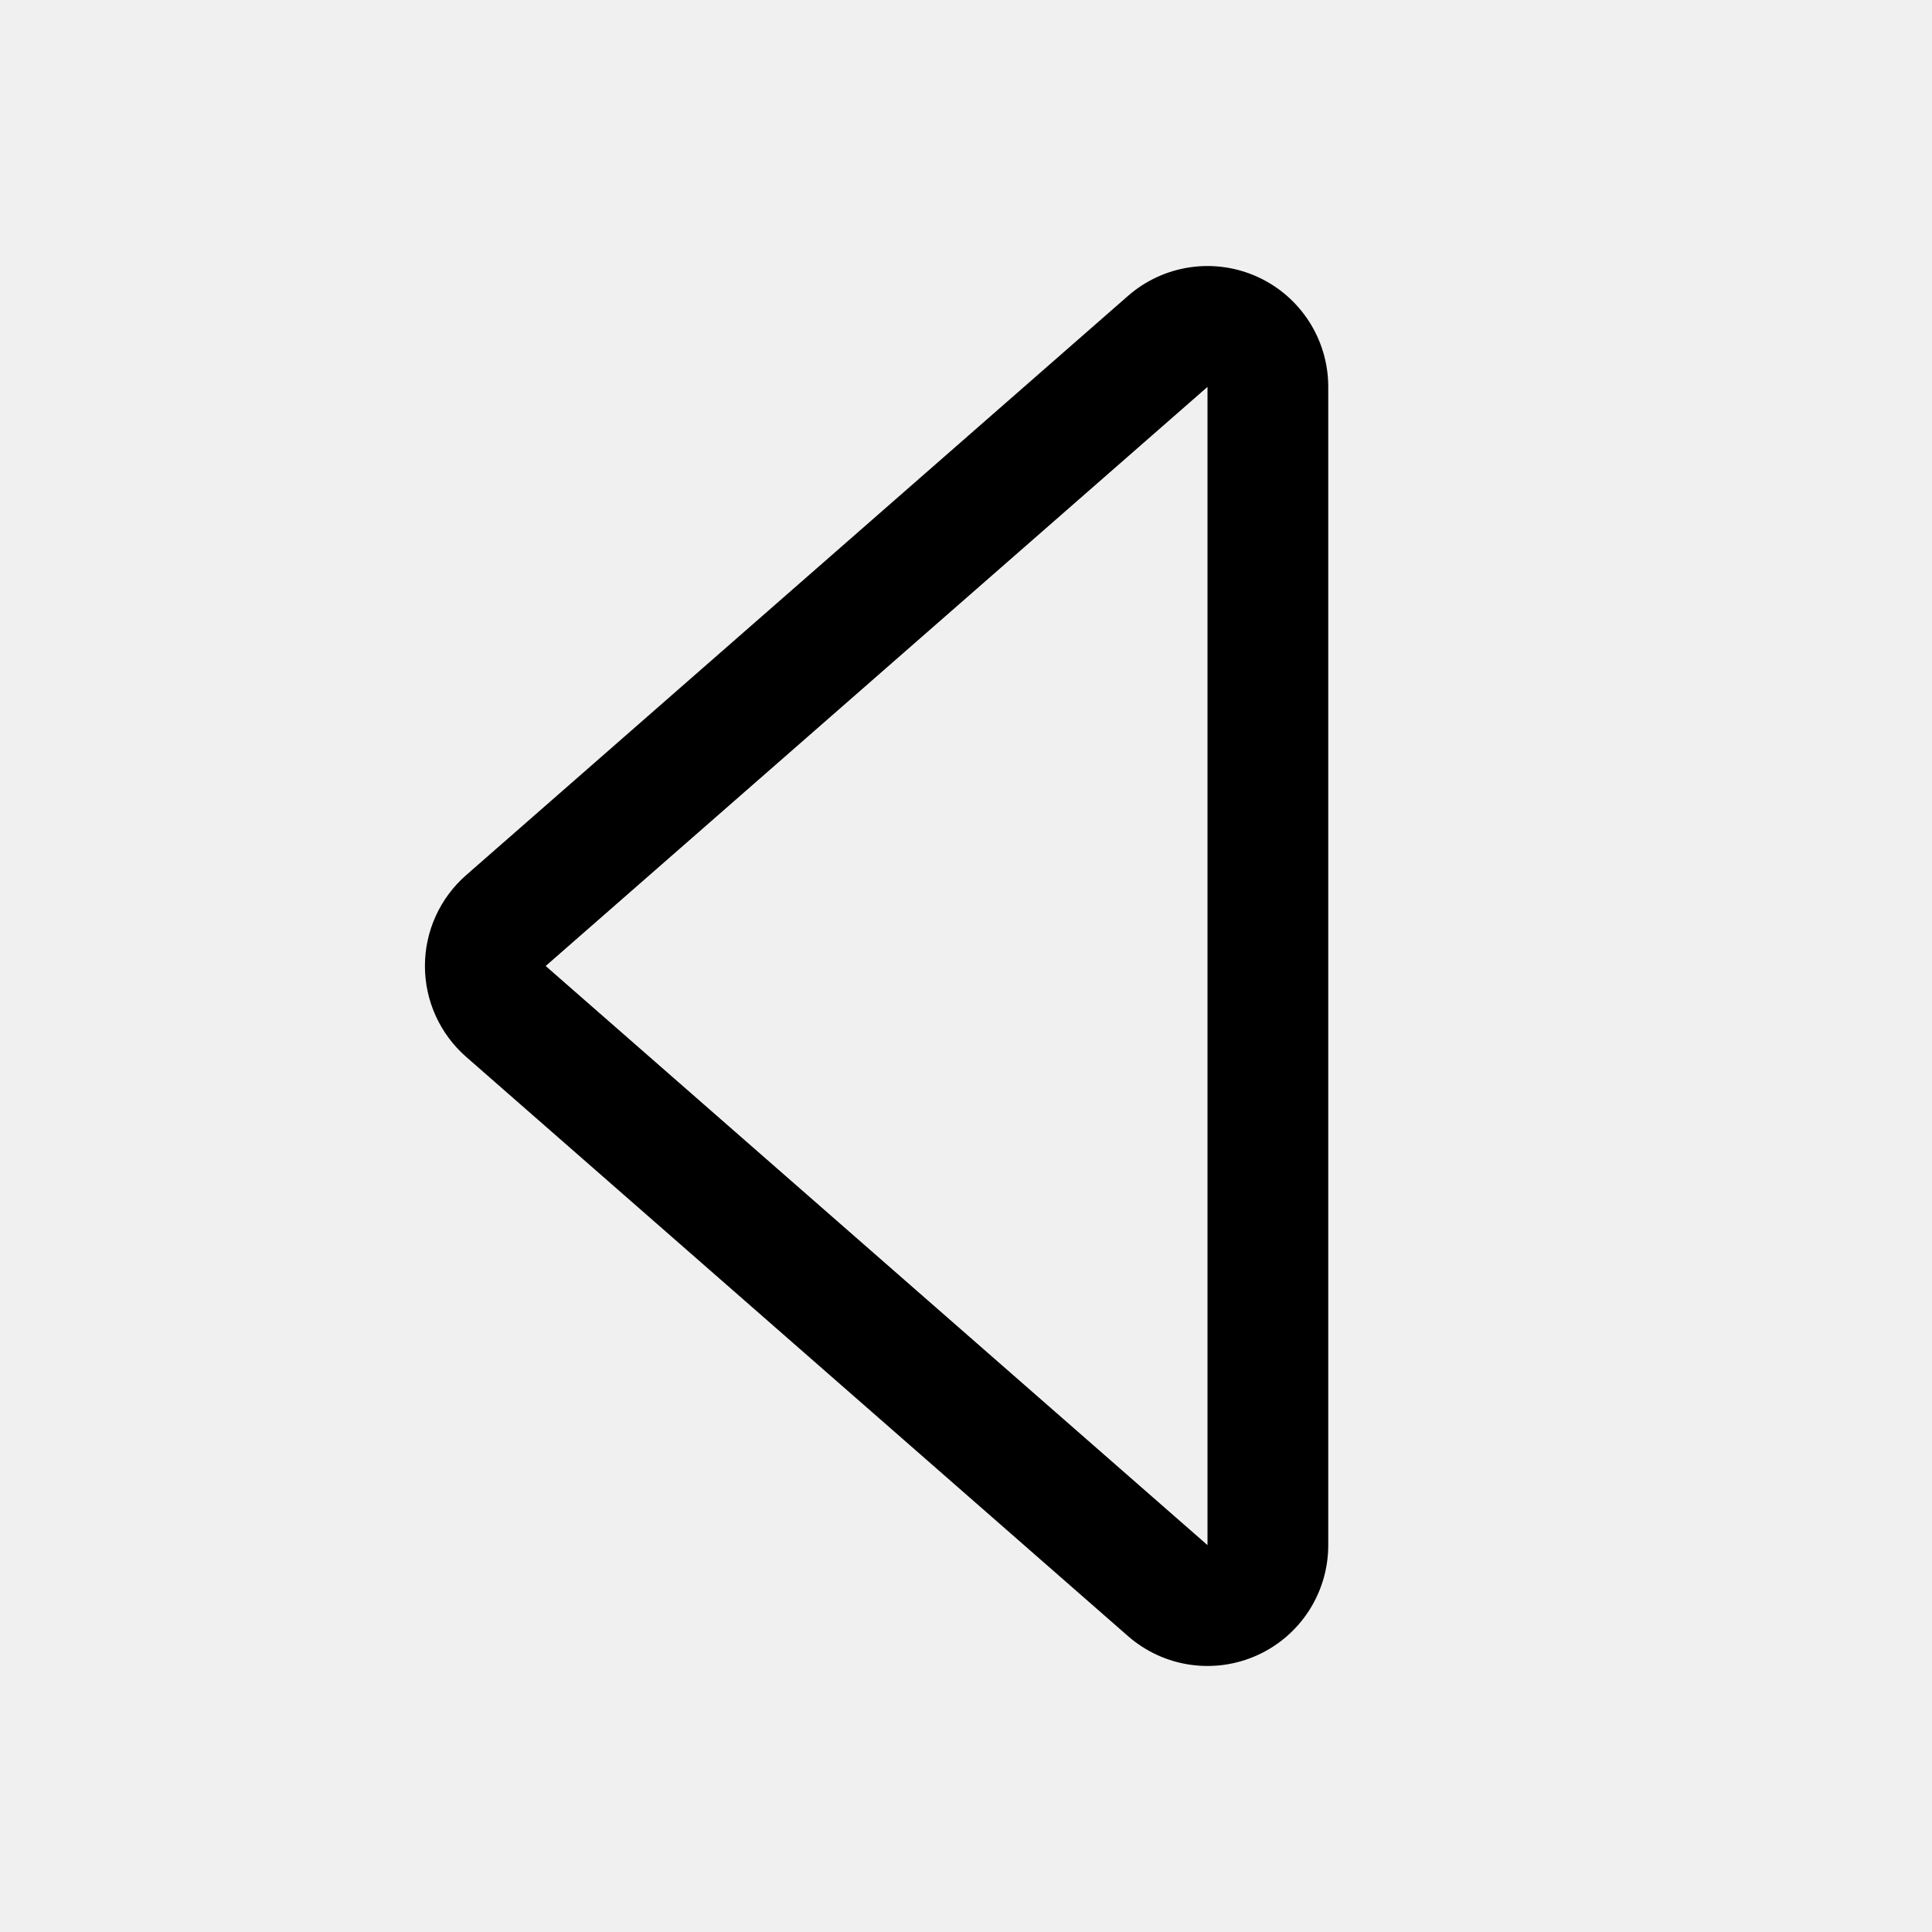
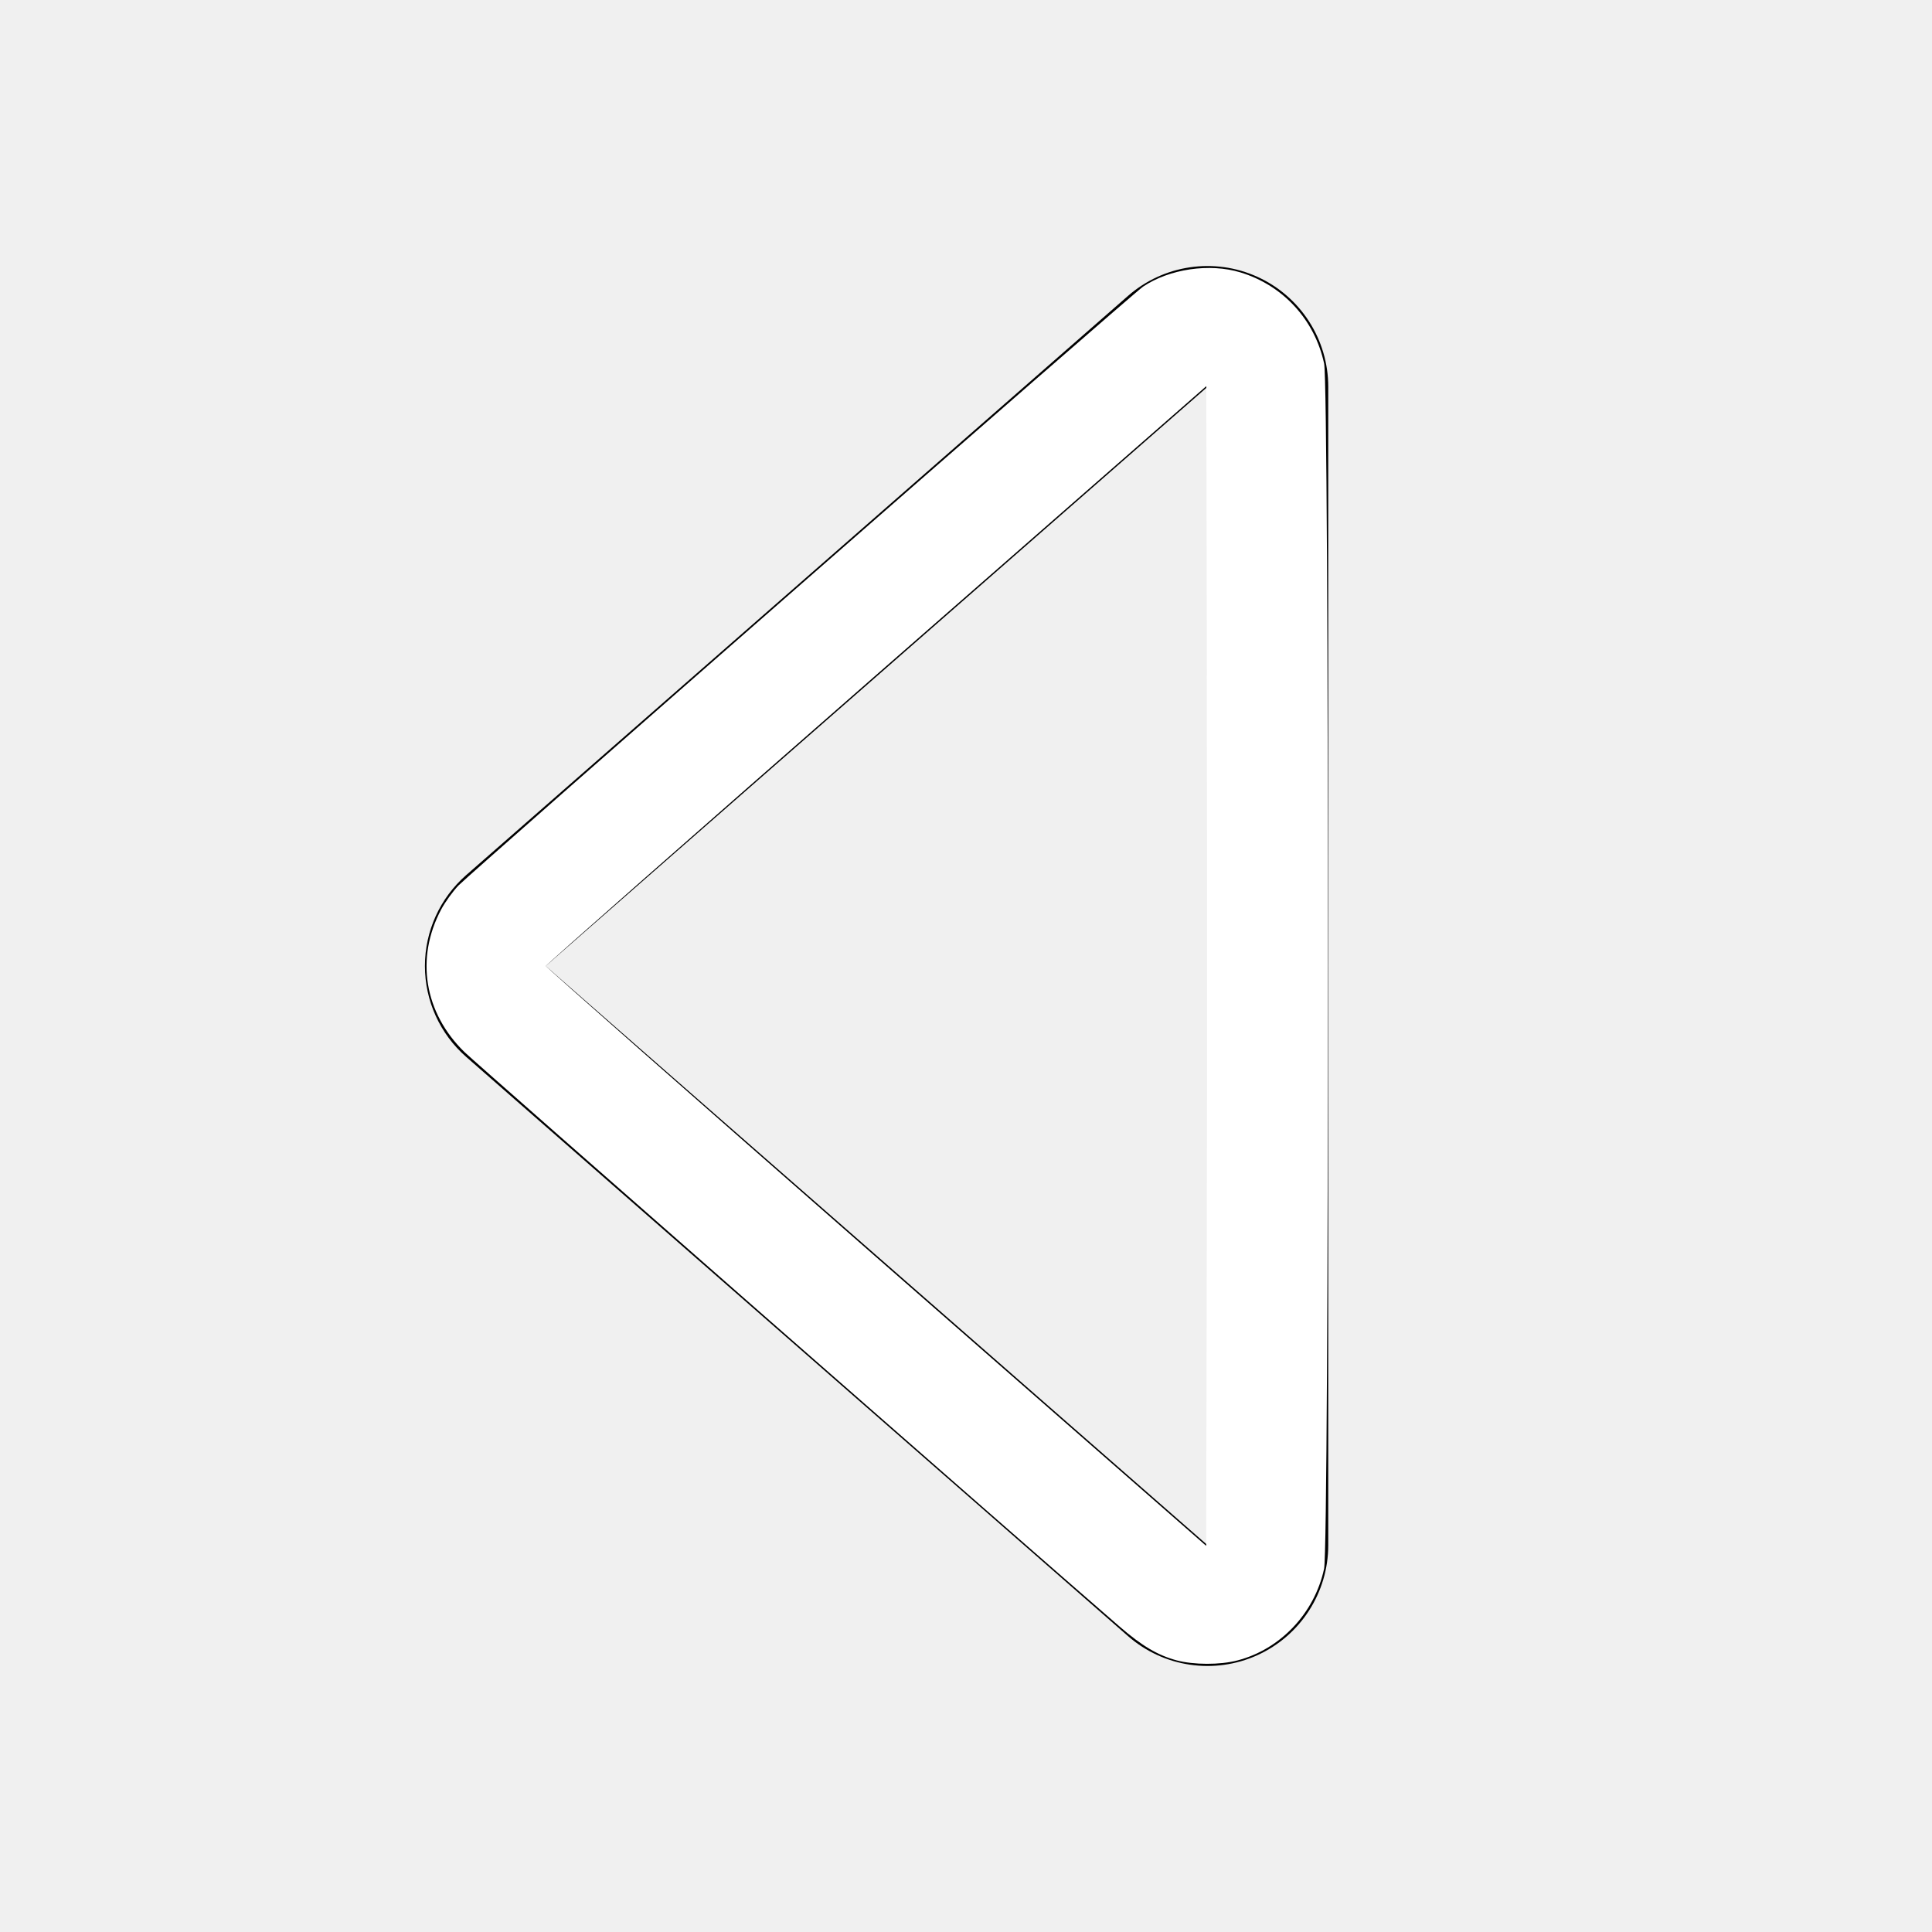
- <svg xmlns="http://www.w3.org/2000/svg" width="16" height="16" fill="currentColor" class="bi bi-caret-left" viewBox="0 0 16 16">
-   <path d="M10 12.796V3.204L4.519 8 10 12.796zm-.659.753-5.48-4.796a1 1 0 0 1 0-1.506l5.48-4.796A1 1 0 0 1 11 3.204v9.592a1 1 0 0 1-1.659.753z" />
+ <svg xmlns="http://www.w3.org/2000/svg" width="16" height="16" fill="currentColor" class="bi bi-caret-left" viewBox="0 0 16 16" version="1.1" id="svg4">
+   <defs id="defs8" />
+   <path d="M10 12.796V3.204L4.519 8 10 12.796zm-.659.753-5.48-4.796a1 1 0 0 1 0-1.506l5.48-4.796A1 1 0 0 1 11 3.204v9.592a1 1 0 0 1-1.659.753z" id="path2" />
+   <path style="fill:#ffffff;fill-rule:evenodd;stroke-width:0.075" d="M 9.743,13.75 C 9.588,13.708 9.458,13.631 9.275,13.473 8.551,12.847 3.951,8.814 3.848,8.714 3.513,8.389 3.439,7.935 3.654,7.531 3.687,7.469 3.752,7.38 3.797,7.333 3.927,7.202 9.376,2.435 9.466,2.374 9.685,2.227 10.017,2.178 10.273,2.256 c 0.353,0.107 0.616,0.394 0.693,0.756 0.042,0.2 0.042,9.778 -3.48e-4,9.979 -0.078,0.367 -0.362,0.668 -0.718,0.76 -0.145,0.038 -0.362,0.037 -0.505,-9.87e-4 z M 9.995,5.592 9.99,3.198 7.256,5.59 C 5.752,6.906 4.521,7.991 4.521,8 c 0,0.009 1.231,1.094 2.734,2.41 l 2.734,2.392 0.005,-2.408 c 0.003,-1.324 0.003,-3.485 0,-4.802 z" id="path306" />
</svg>
